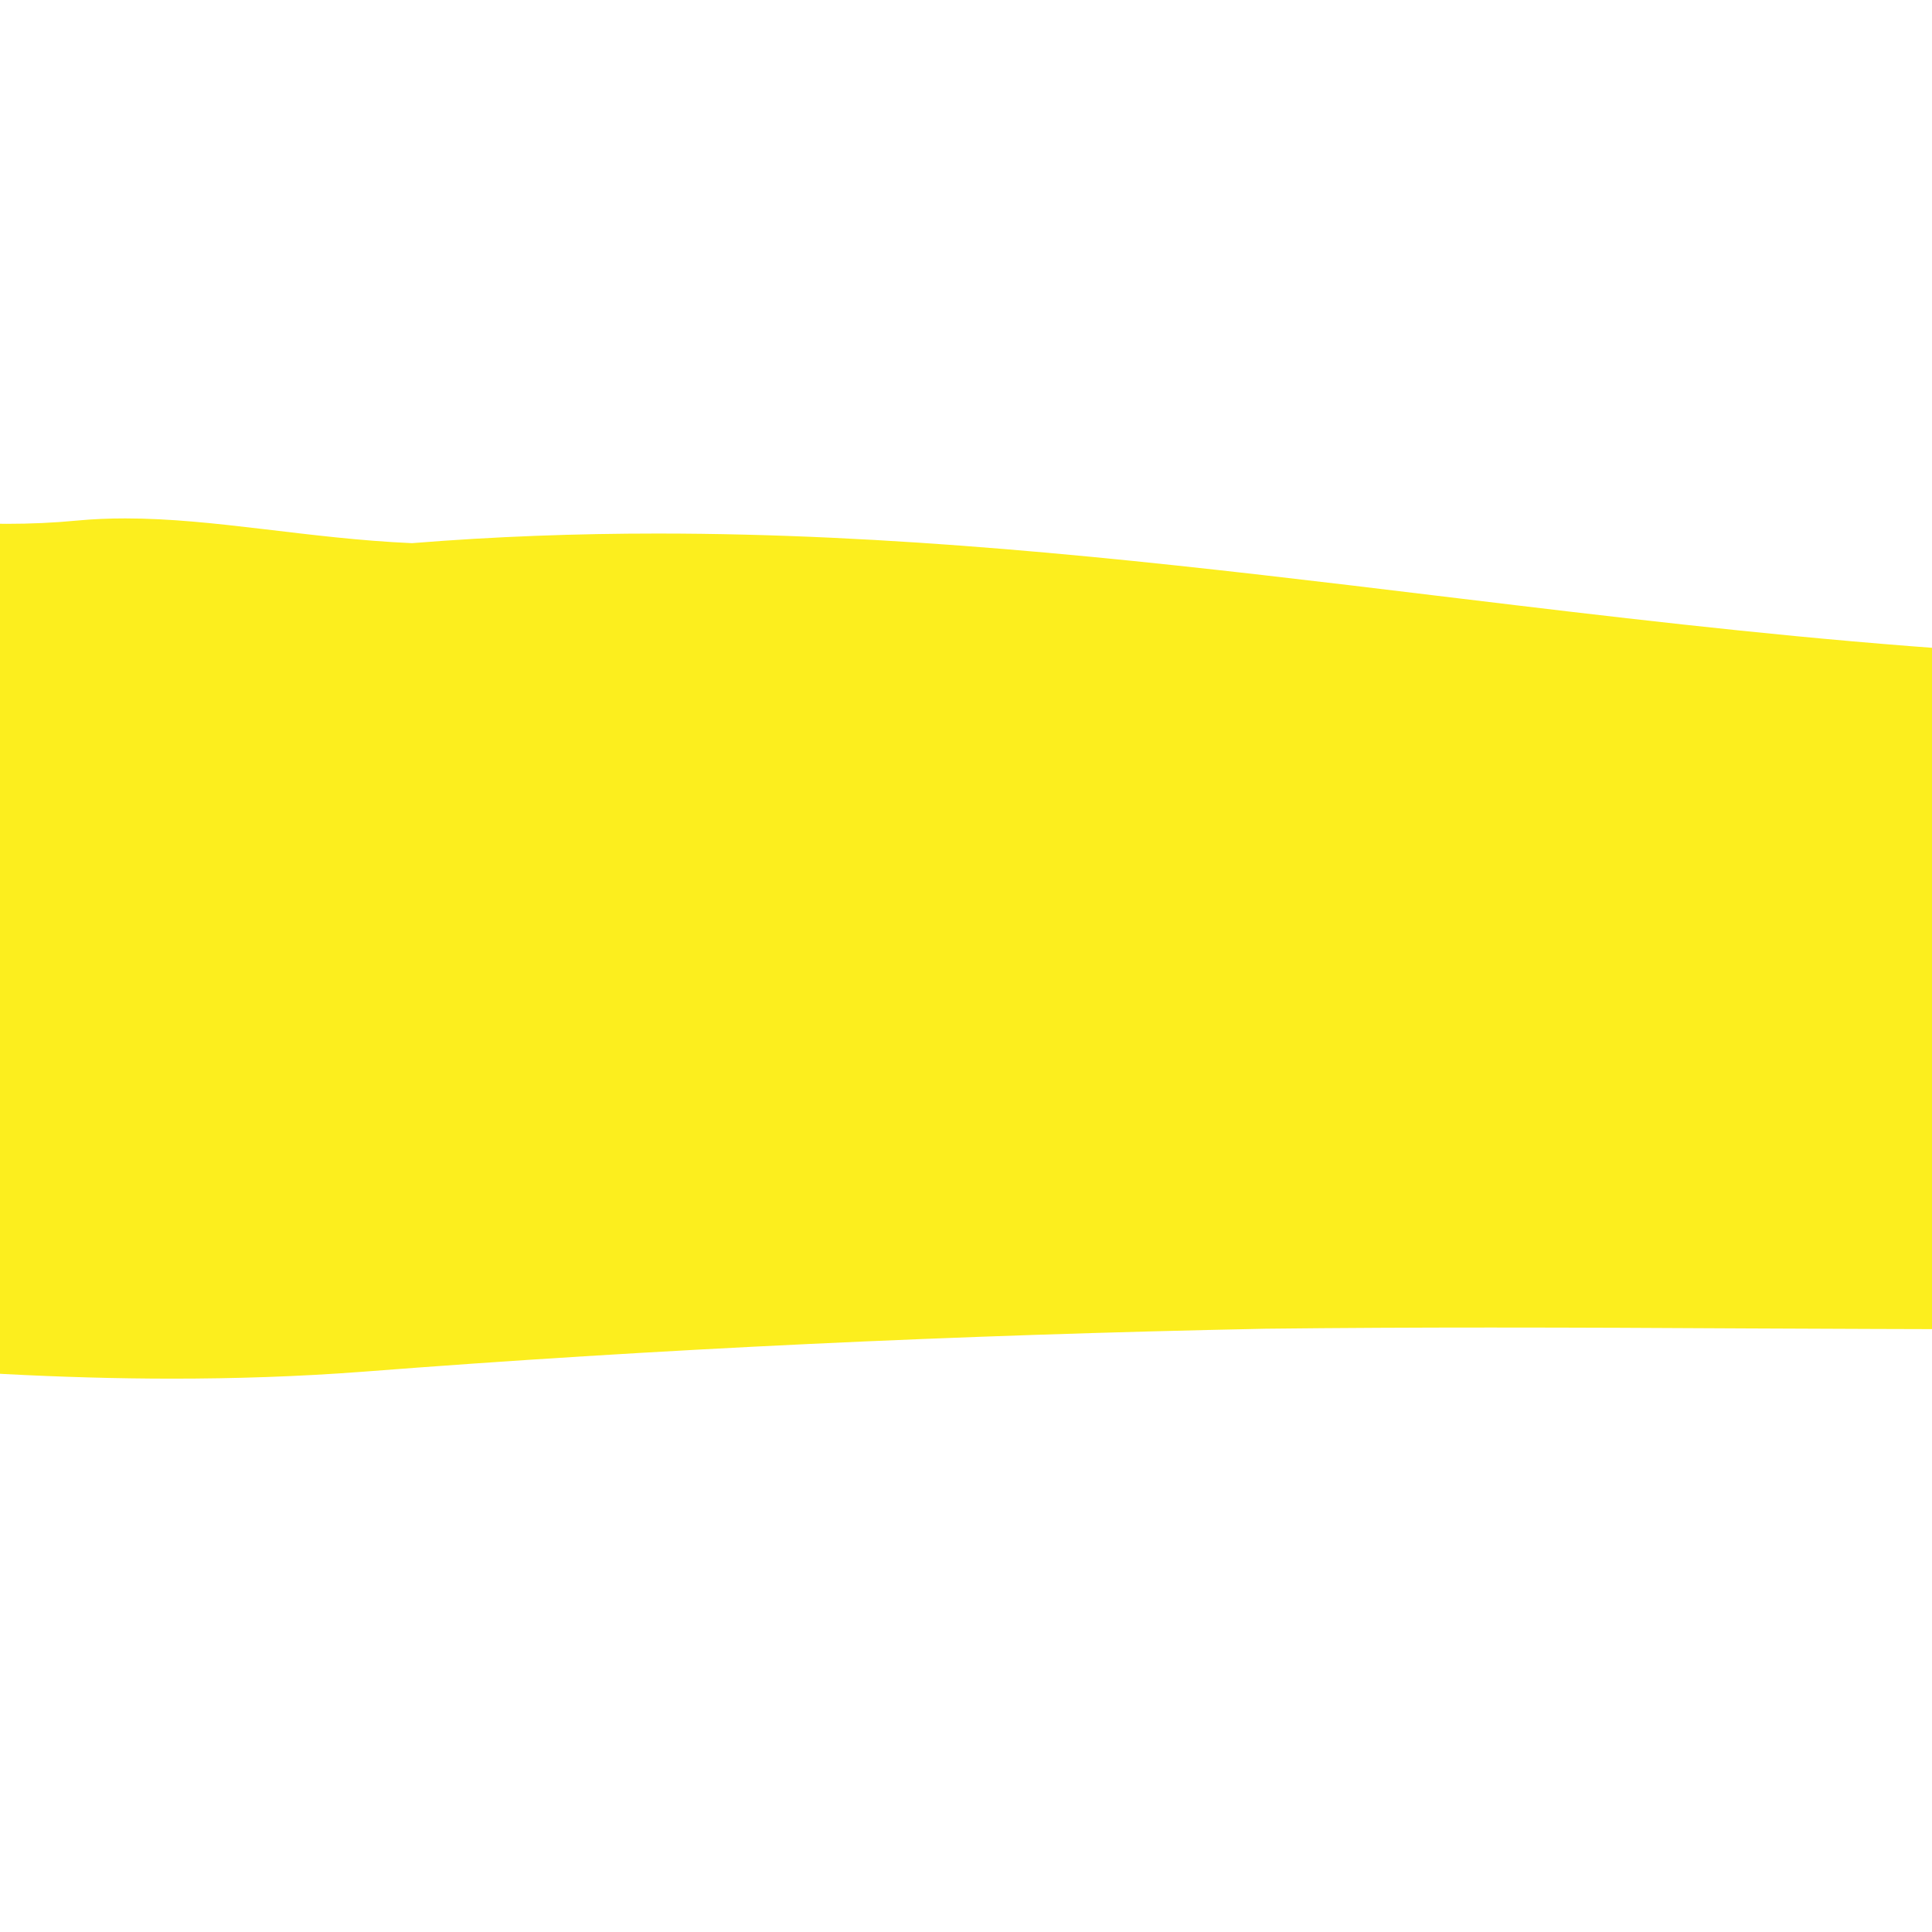
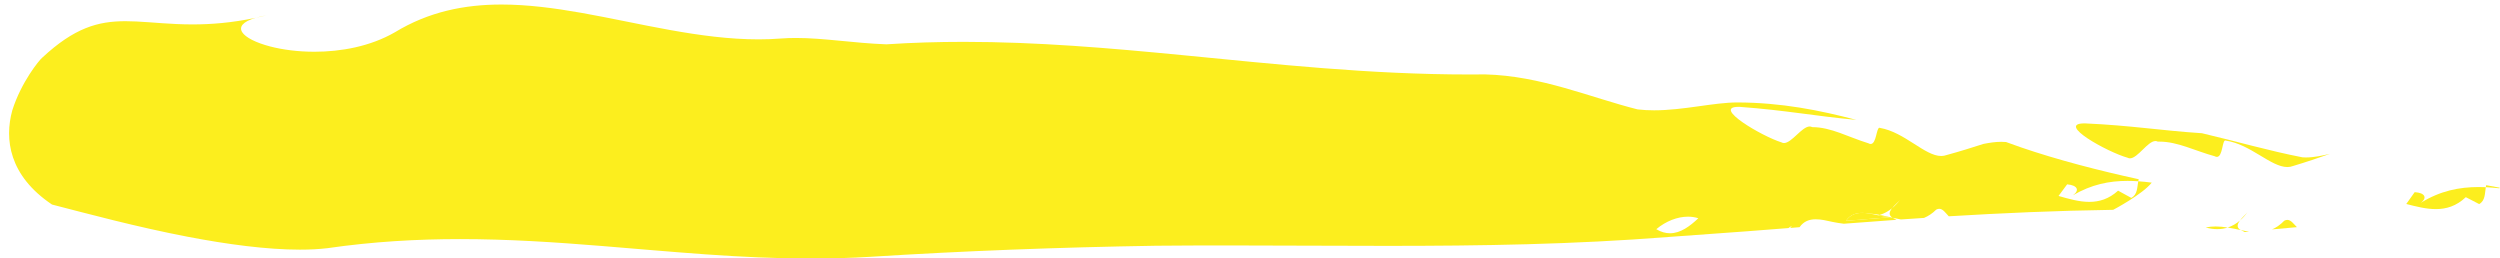
- <svg xmlns="http://www.w3.org/2000/svg" version="1.1" id="Layer_1" x="0px" y="0px" width="200px" height="200px" viewBox="0 0 200 200" enable-background="new 0 0 200 200" xml:space="preserve">
+ <svg xmlns="http://www.w3.org/2000/svg" version="1.1" id="Layer_1" x="0px" y="0px" width="1009.333px" height="104px" viewBox="0 0 1009.333 104" enable-background="new 0 0 1009.333 104" xml:space="preserve">
  <g>
-     <path fill="#FCEE1E" d="M497.495,130.946c1.346-0.725,2.67-1.812,4.004-3.496c0.359-0.239,0.688-0.343,0.993-0.343   c1.181,0,2.038,1.54,3.147,2.935L497.495,130.946z" />
-     <path fill="#FCEE1E" d="M488.517,131.998c-0.448-0.24-0.874-0.492-1.262-0.767c0.899,0.249,1.808,0.442,2.707,0.604   L488.517,131.998z" />
-     <path fill="#FCEE1E" d="M479.51,130.844c-1.175,0-2.447-0.212-3.824-0.674c1.117-0.287,2.223-0.401,3.309-0.401   c1.335,0,2.646,0.175,3.938,0.434C481.887,130.608,480.75,130.844,479.51,130.844" />
-     <path fill="#FCEE1E" d="M487.255,131.229c-1.433-0.354-2.849-0.748-4.326-1.033c1.52-0.61,2.861-1.588,4.001-2.814   c-0.826,1.401-1.216,2.854,0.263,3.817L487.255,131.229z" />
-     <path fill="#FCEE1E" d="M486.935,127.381c0.765-1.302,1.99-2.557,2.476-3.347C488.693,125.254,487.866,126.38,486.935,127.381    M489.41,124.034c0.021-0.037,0.04-0.067,0.053-0.103C489.451,123.967,489.433,123.997,489.41,124.034" />
-     <path fill="#FCEE1E" d="M502.508,105.775c-5.383,0-12.088-9.19-20.145-10.658c-0.075-0.049-0.141-0.075-0.203-0.075   c-0.545,0-0.756,1.661-1.072,3.314c-0.321,1.658-0.75,3.314-1.718,3.314c-0.213,0-0.454-0.086-0.73-0.266   c-6.493-2.183-12.115-5.894-18.092-5.894c-0.188,0-0.376,0-0.561,0.005c-0.248-0.166-0.506-0.238-0.769-0.238   c-1.271,0-2.734,1.742-4.191,3.491c-1.456,1.745-2.92,3.489-4.188,3.494c-0.267,0-0.524-0.079-0.767-0.245   c-6.658-2.286-23.595-13.867-14.161-13.867c0.082,0,0.163,0,0.247,0.004c15.002,0.819,24.827,2.892,38.322,3.969   c11.024,3.172,21.679,7.027,33.002,9.732c0.386,0.033,0.77,0.049,1.148,0.049c2.718,0,5.268-0.758,7.834-1.45   c-3.797,1.651-7.692,3.281-12.022,4.874C503.818,105.636,503.174,105.775,502.508,105.775" />
-     <path fill="#FCEE1E" d="M551.249,122.754c-3.182,0-6.441-1.031-9.701-2.066l2.76-4.771c3.386,0.247,4.197,2.273,2.04,4.284   c6.373-4.849,12.596-6.351,18.965-6.351c0.778,0,1.558,0.021,2.341,0.061c-0.351,2.523-0.128,5.392-2.177,6.814l-4.386-2.787   C557.971,121.576,554.656,122.754,551.249,122.754" />
-     <path fill="#FCEE1E" d="M572.071,114.347c-1.478-0.191-2.967-0.334-4.418-0.437l0.123-0.812l4.444,1.02L572.071,114.347z" />
-     <path fill="#FCEE1E" d="M17.845,142.717c-23.347,0-45.923-2.826-68.6-5.07c-15.352-1.532-30.742-2.782-46.556-2.782   c-14.058,0-28.457,0.989-43.477,3.659c-2.799,0.413-5.844,0.6-9.079,0.6c-10.881,0-23.894-2.144-36.767-5.189   c-16.707-3.925-33.162-9.394-44.601-13.018c-14.18-11.7-15.636-26.463-13.046-38.021c2.94-11.474,8.9-20.36,9.8-21.244   c10.595-12.136,18.358-14.762,27.345-14.762c1.163,0,2.352,0.042,3.563,0.114c5.389,0.31,11.344,1.189,18.494,1.189   c5.954,0,12.743-0.611,20.72-2.67c-8.733,3.139-4.69,8.542,4.756,11.577c4.049,1.299,9.089,2.127,14.502,2.127   c8.667,0,18.3-2.125,26.357-7.824c11.167-8.363,22.898-11.239,35.046-11.239c8.559,0,17.317,1.427,26.235,3.358   c19.103,4.17,38.916,10.705,58.156,10.705c2.457,0,4.905-0.107,7.34-0.343c1.637-0.154,3.284-0.219,4.942-0.219   c9.233,0,18.882,2.087,29.669,2.563c8.567-0.693,17.03-0.996,25.424-0.996c24.139,0,47.694,2.5,71.548,5.338   c30.511,3.638,61.487,7.836,94.317,7.836c1.738,0,3.478-0.012,5.229-0.033c18.407,0.555,34.51,9.313,50.058,14.126   c1.788,0.266,3.604,0.375,5.42,0.375c9.706,0,19.557-3.176,27.333-3.179c14.518,0.054,27.04,3.158,39.065,7.043   c-13.418-1.509-23.215-3.895-38.141-5.243c-0.214-0.012-0.413-0.016-0.602-0.016c-8.646,0,7.674,11.853,14.167,14.338   c0.26,0.189,0.534,0.271,0.818,0.271c1.264,0,2.743-1.672,4.218-3.347c1.475-1.67,2.953-3.342,4.218-3.342   c0.283,0,0.554,0.082,0.818,0.268c0.031,0,0.063,0,0.097,0c6.104,0,11.755,4.028,18.351,6.51c0.28,0.196,0.536,0.287,0.755,0.287   c0.955,0,1.417-1.639,1.767-3.279c0.349-1.638,0.598-3.277,1.128-3.277c0.064,0,0.134,0.03,0.206,0.077   c8.091,1.744,14.645,11.327,20.053,11.327c0.61,0,1.201-0.121,1.781-0.387c4.351-1.464,8.273-2.978,12.097-4.489   c1.913-0.45,3.818-0.847,5.81-0.847c0.521,0,1.053,0.03,1.59,0.086l4.941,2.169c-1.255,2.852-1.666,6.288-2.045,9.762   c0.378-3.475,0.787-6.91,2.045-9.762c11.957,5.038,25.764,9.419,38.612,12.855l-0.151,0.818c-1.191-0.103-2.373-0.154-3.558-0.154   c-5.946,0-11.806,1.428-17.897,5.823c2.277-1.975,1.547-4.06-1.888-4.426l-2.827,4.689c3.39,1.192,6.782,2.391,10.101,2.391   c3.244,0,6.417-1.143,9.45-4.529l4.334,2.92c2.071-1.35,1.902-4.235,2.285-6.709c1.456,0.104,2.935,0.31,4.418,0.548   c-2.977,4.699-12.628,10.975-12.644,10.975c-18.877,0.346-36.633,1.325-53.977,2.614c-1.09-1.418-1.928-3.022-3.137-3.022   c-0.296,0-0.612,0.099-0.965,0.322c-1.331,1.621-2.681,2.666-4.028,3.358l-7.576,0.622c-0.882-0.19-1.775-0.427-2.683-0.671   l-0.071-0.042c-1.432-1.017-1.024-2.439-0.159-3.815c-1.18,1.191-2.502,2.129-4.053,2.68c-1.085-0.255-2.191-0.455-3.321-0.529   c-0.828-0.168-1.646-0.278-2.424-0.278c-2.089,0-3.952,0.77-5.33,3.212l14.509-1.46c-1.335-0.208-2.583-0.388-3.607-0.677   c-0.112-0.032-0.228-0.067-0.343-0.098c0.173-0.051,0.343-0.109,0.51-0.168c1.47,0.341,2.88,0.779,4.29,1.18l1.246,0.808   l-17.298,1.581c-1.323-0.229-2.592-0.415-3.623-0.714c-1.918-0.536-3.83-1.08-5.588-1.08c-2.072,0-3.935,0.759-5.321,3.187   l-3.091,0.31c0.187-0.289,0.403-0.516,0.595-0.832c-0.457,0.284-0.847,0.587-1.156,0.879l-13.097,1.25   c-2.835-1.732-5.75-3.899-8.68-5.205l-2.936,4.582c-1.186-2.297-2.884-3.815-4.868-4.589c-1.058-0.425-2.201-0.637-3.386-0.637   c-3.425,0-7.203,1.746-10.419,5.054c1.564,1.154,3.07,1.642,4.506,1.642c3.442,0,6.519-2.819,9.299-6.059   c1.984,0.773,3.683,2.29,4.868,4.589l2.936-4.582c2.93,1.306,5.845,3.473,8.68,5.21l-26.04,2.322   c-31.593,3.061-61.833,3.61-92.609,3.61c-8.652,0-17.34-0.044-26.121-0.081c-8.766-0.05-17.613-0.092-26.593-0.092   c-7.643,0-15.382,0.035-23.238,0.122c-32.092,0.646-63.02,2.089-93.556,4.459C30.872,142.505,24.33,142.717,17.845,142.717    M375.362,119.034c-0.48,0.776-1.771,2.043-2.615,3.374C373.718,121.422,374.606,120.266,375.362,119.034 M317.035,117.812   c0.938,0,1.928,1.108,2.941,2.221c1.017,1.105,2.061,2.213,3.108,2.213c-1.048,0-2.092-1.107-3.107-2.213   C318.957,118.92,317.972,117.812,317.035,117.812 M323.187,122.245c-0.019,0-0.036,0-0.051,0   C323.15,122.245,323.168,122.245,323.187,122.245 M325.609,119.508c-0.736,1.776-1.481,2.549-2.227,2.71   C324.128,122.057,324.873,121.284,325.609,119.508 M325.688,119.318c-0.022,0.045-0.038,0.086-0.054,0.131   C325.649,119.409,325.665,119.363,325.688,119.318 M316.403,118.003c-0.247,0.149-0.489,0.399-0.727,0.772   C315.914,118.402,316.156,118.152,316.403,118.003 M316.438,117.982c-0.007,0.009-0.02,0.009-0.029,0.012   C316.419,117.991,316.432,117.991,316.438,117.982 M431.219,117.858c0.299-0.23,0.6-0.455,0.897-0.667   C431.854,117.415,431.556,117.637,431.219,117.858 M-164.36,45.52c1.012-0.364,2.188-0.695,3.552-0.991   C-162.017,44.89-163.201,45.221-164.36,45.52" />
-     <path fill="#FCEE1E" d="M357.617,127.49c1.381-2.441,3.246-3.211,5.335-3.211c0.777,0,1.593,0.107,2.422,0.272   c0.919,0.185,1.864,0.437,2.807,0.702c0.121,0.032,0.237,0.067,0.35,0.096c1.018,0.287,2.27,0.471,3.605,0.674L357.617,127.49z" />
+     <path fill="#FCEE1E" d="M917.311,92.613c1.655-0.725,3.284-1.812,4.924-3.496c0.442-0.239,0.847-0.343,1.223-0.343   c1.451,0,2.506,1.54,3.871,2.935L917.311,92.613z" />
+     <path fill="#FCEE1E" d="M906.268,93.665c-0.552-0.24-1.075-0.492-1.553-0.767c1.107,0.249,2.225,0.442,3.33,0.604L906.268,93.665z" />
+     <path fill="#FCEE1E" d="M895.19,92.51c-1.445,0-3.01-0.212-4.704-0.674c1.374-0.287,2.733-0.401,4.07-0.401   c1.642,0,3.255,0.175,4.843,0.434C898.114,92.275,896.715,92.51,895.19,92.51" />
+     <path fill="#FCEE1E" d="M904.715,92.895c-1.762-0.354-3.503-0.748-5.32-1.033c1.869-0.61,3.519-1.588,4.921-2.814   c-1.017,1.401-1.495,2.854,0.323,3.817L904.715,92.895z" />
+     <path fill="#FCEE1E" d="M904.322,89.047c0.941-1.302,2.448-2.557,3.046-3.347C906.485,86.92,905.468,88.046,904.322,89.047    M907.368,85.701c0.025-0.037,0.048-0.067,0.063-0.103C907.417,85.633,907.395,85.664,907.368,85.701" />
+     <path fill="#FCEE1E" d="M923.476,67.442c-6.62,0-14.867-9.19-24.776-10.658c-0.093-0.049-0.174-0.075-0.25-0.075   c-0.671,0-0.93,1.661-1.318,3.314c-0.396,1.658-0.922,3.314-2.113,3.314c-0.262,0-0.559-0.086-0.898-0.266   c-7.986-2.183-14.901-5.894-22.253-5.894c-0.23,0-0.462,0-0.688,0.005c-0.305-0.166-0.622-0.238-0.945-0.238   c-1.563,0-3.363,1.742-5.156,3.491c-1.79,1.745-3.591,3.489-5.151,3.494c-0.328,0-0.645-0.079-0.942-0.245   c-8.188-2.286-29.021-13.867-17.418-13.867c0.101,0,0.201,0,0.305,0.004c18.451,0.819,30.536,2.892,47.135,3.969   c13.56,3.172,26.663,7.027,40.591,9.732c0.474,0.033,0.946,0.049,1.412,0.049c3.344,0,6.479-0.758,9.636-1.45   c-4.67,1.651-9.462,3.281-14.787,4.874C925.088,67.302,924.295,67.442,923.476,67.442" />
+     <path fill="#FCEE1E" d="M983.425,84.42c-3.912,0-7.922-1.031-11.932-2.066l3.395-4.771c4.165,0.247,5.162,2.273,2.51,4.284   c7.838-4.849,15.491-6.351,23.325-6.351c0.958,0,1.916,0.021,2.879,0.061c-0.431,2.523-0.157,5.392-2.677,6.814l-5.395-2.787   C991.693,83.243,987.617,84.42,983.425,84.42" />
+     <path fill="#FCEE1E" d="M1009.037,76.013c-1.817-0.191-3.649-0.334-5.435-0.437l0.152-0.812l5.466,1.02L1009.037,76.013z" />
+     <path fill="#FCEE1E" d="M327.363,104.383c-28.716,0-56.484-2.826-84.375-5.07c-18.882-1.532-37.812-2.782-57.261-2.782   c-17.291,0-35,0.989-53.475,3.659c-3.443,0.413-7.188,0.6-11.167,0.6c-13.383,0-29.388-2.144-45.222-5.189   c-20.548-3.925-40.787-9.394-54.857-13.018C3.565,70.882,1.774,56.12,4.96,44.561c3.616-11.474,10.947-20.36,12.054-21.244   C30.045,11.181,39.594,8.555,50.646,8.555c1.43,0,2.892,0.042,4.381,0.114c6.628,0.31,13.953,1.189,22.747,1.189   c7.322,0,15.673-0.611,25.484-2.67c-10.741,3.139-5.769,8.542,5.85,11.577c4.98,1.299,11.179,2.127,17.838,2.127   c10.661,0,22.508-2.125,32.417-7.824c13.734-8.363,28.164-11.239,43.105-11.239c10.527,0,21.299,1.427,32.268,3.358   c23.495,4.17,47.865,10.705,71.528,10.705c3.022,0,6.033-0.107,9.028-0.343c2.013-0.154,4.039-0.219,6.078-0.219   c11.356,0,23.224,2.087,36.491,2.563c10.537-0.693,20.947-0.996,31.271-0.996c29.689,0,58.661,2.5,88.001,5.338   c37.526,3.638,75.626,7.836,116.006,7.836c2.138,0,4.277-0.012,6.433-0.033c22.64,0.555,42.445,9.313,61.568,14.126   c2.199,0.266,4.433,0.375,6.666,0.375c11.938,0,24.054-3.176,33.618-3.179c17.856,0.054,33.259,3.158,48.049,7.043   c-16.503-1.509-28.554-3.895-46.911-5.243c-0.264-0.012-0.508-0.016-0.739-0.016c-10.636,0,9.438,11.853,17.424,14.338   c0.32,0.189,0.657,0.271,1.007,0.271c1.554,0,3.374-1.672,5.188-3.347c1.813-1.67,3.632-3.342,5.188-3.342   c0.35,0,0.682,0.082,1.008,0.268c0.037,0,0.077,0,0.118,0c7.508,0,14.458,4.028,22.57,6.51c0.345,0.196,0.659,0.287,0.929,0.287   c1.174,0,1.742-1.639,2.173-3.279c0.429-1.638,0.734-3.277,1.387-3.277c0.08,0,0.165,0.03,0.254,0.077   c9.951,1.744,18.012,11.327,24.663,11.327c0.751,0,1.479-0.121,2.191-0.387c5.352-1.464,10.176-2.978,14.879-4.489   c2.354-0.45,4.695-0.847,7.146-0.847c0.64,0,1.294,0.03,1.955,0.086l6.077,2.169c-1.543,2.852-2.049,6.288-2.516,9.762   c0.466-3.475,0.969-6.91,2.516-9.762c14.707,5.038,31.688,9.419,47.491,12.855l-0.186,0.818c-1.465-0.103-2.919-0.154-4.376-0.154   c-7.313,0-14.52,1.428-22.013,5.823c2.801-1.975,1.902-4.06-2.321-4.426l-3.479,4.689c4.17,1.192,8.343,2.391,12.424,2.391   c3.99,0,7.893-1.143,11.623-4.529l5.331,2.92c2.548-1.35,2.34-4.235,2.811-6.709c1.79,0.104,3.609,0.31,5.434,0.548   c-3.661,4.699-15.531,10.975-15.551,10.975c-23.218,0.346-45.057,1.325-66.388,2.614c-1.341-1.418-2.372-3.022-3.858-3.022   c-0.364,0-0.754,0.099-1.187,0.322c-1.638,1.621-3.298,2.666-4.956,3.358l-9.317,0.622c-1.085-0.19-2.184-0.427-3.3-0.671   l-0.088-0.042c-1.761-1.017-1.26-2.439-0.195-3.815c-1.451,1.191-3.077,2.129-4.984,2.68c-1.335-0.255-2.696-0.455-4.086-0.529   c-1.018-0.168-2.025-0.278-2.981-0.278c-2.568,0-4.861,0.77-6.556,3.212l17.846-1.46c-1.642-0.208-3.177-0.388-4.437-0.677   c-0.139-0.032-0.28-0.067-0.422-0.098c0.213-0.051,0.422-0.109,0.627-0.168c1.808,0.341,3.542,0.779,5.276,1.18l1.532,0.808   l-21.275,1.581c-1.627-0.229-3.188-0.415-4.456-0.714c-2.358-0.536-4.711-1.08-6.873-1.08c-2.549,0-4.839,0.759-6.544,3.187   l-3.802,0.31c0.229-0.289,0.495-0.516,0.731-0.832c-0.563,0.284-1.042,0.587-1.423,0.879l-16.108,1.25   c-3.486-1.732-7.072-3.899-10.676-5.205l-3.61,4.582c-1.458-2.297-3.547-3.815-5.987-4.589c-1.301-0.425-2.707-0.637-4.164-0.637   c-4.212,0-8.859,1.746-12.815,5.054c1.925,1.154,3.776,1.642,5.543,1.642c4.233,0,8.017-2.819,11.437-6.059   c2.44,0.773,4.529,2.29,5.987,4.589l3.61-4.582c3.604,1.306,7.189,3.473,10.676,5.21l-32.028,2.322   c-38.857,3.061-76.052,3.61-113.905,3.61c-10.642,0-21.327-0.044-32.127-0.081c-10.781-0.05-21.664-0.092-32.708-0.092   c-9.4,0-18.919,0.035-28.582,0.122c-39.472,0.646-77.512,2.089-115.07,4.459C343.385,104.171,335.338,104.383,327.363,104.383    M767.093,80.701c-0.592,0.776-2.18,2.043-3.217,3.374C765.07,83.088,766.164,81.932,767.093,80.701 M695.353,79.478   c1.153,0,2.371,1.108,3.618,2.221c1.251,1.105,2.534,2.213,3.823,2.213c-1.289,0-2.572-1.107-3.822-2.213   C697.717,80.586,696.505,79.478,695.353,79.478 M702.919,83.912c-0.022,0-0.045,0-0.063,0   C702.875,83.912,702.897,83.912,702.919,83.912 M705.9,81.174c-0.906,1.776-1.823,2.549-2.739,2.71   C704.077,83.723,704.994,82.951,705.9,81.174 M705.995,80.985c-0.027,0.045-0.046,0.086-0.065,0.131   C705.949,81.076,705.967,81.03,705.995,80.985 M694.577,79.669c-0.304,0.149-0.602,0.399-0.895,0.772   C693.975,80.069,694.273,79.819,694.577,79.669 M694.62,79.649c-0.009,0.009-0.024,0.009-0.036,0.012   C694.595,79.658,694.611,79.658,694.62,79.649 M835.794,79.525c0.366-0.23,0.736-0.455,1.104-0.667   C836.577,79.082,836.208,79.303,835.794,79.525 M103.259,7.186c1.245-0.364,2.692-0.695,4.369-0.991   C106.141,6.556,104.685,6.888,103.259,7.186" />
+     <path fill="#FCEE1E" d="M745.268,89.157c1.697-2.441,3.992-3.211,6.561-3.211c0.956,0,1.959,0.107,2.979,0.272   c1.131,0.185,2.293,0.437,3.452,0.702c0.149,0.032,0.292,0.067,0.43,0.096c1.252,0.287,2.791,0.471,4.435,0.674L745.268,89.157z" />
  </g>
</svg>
